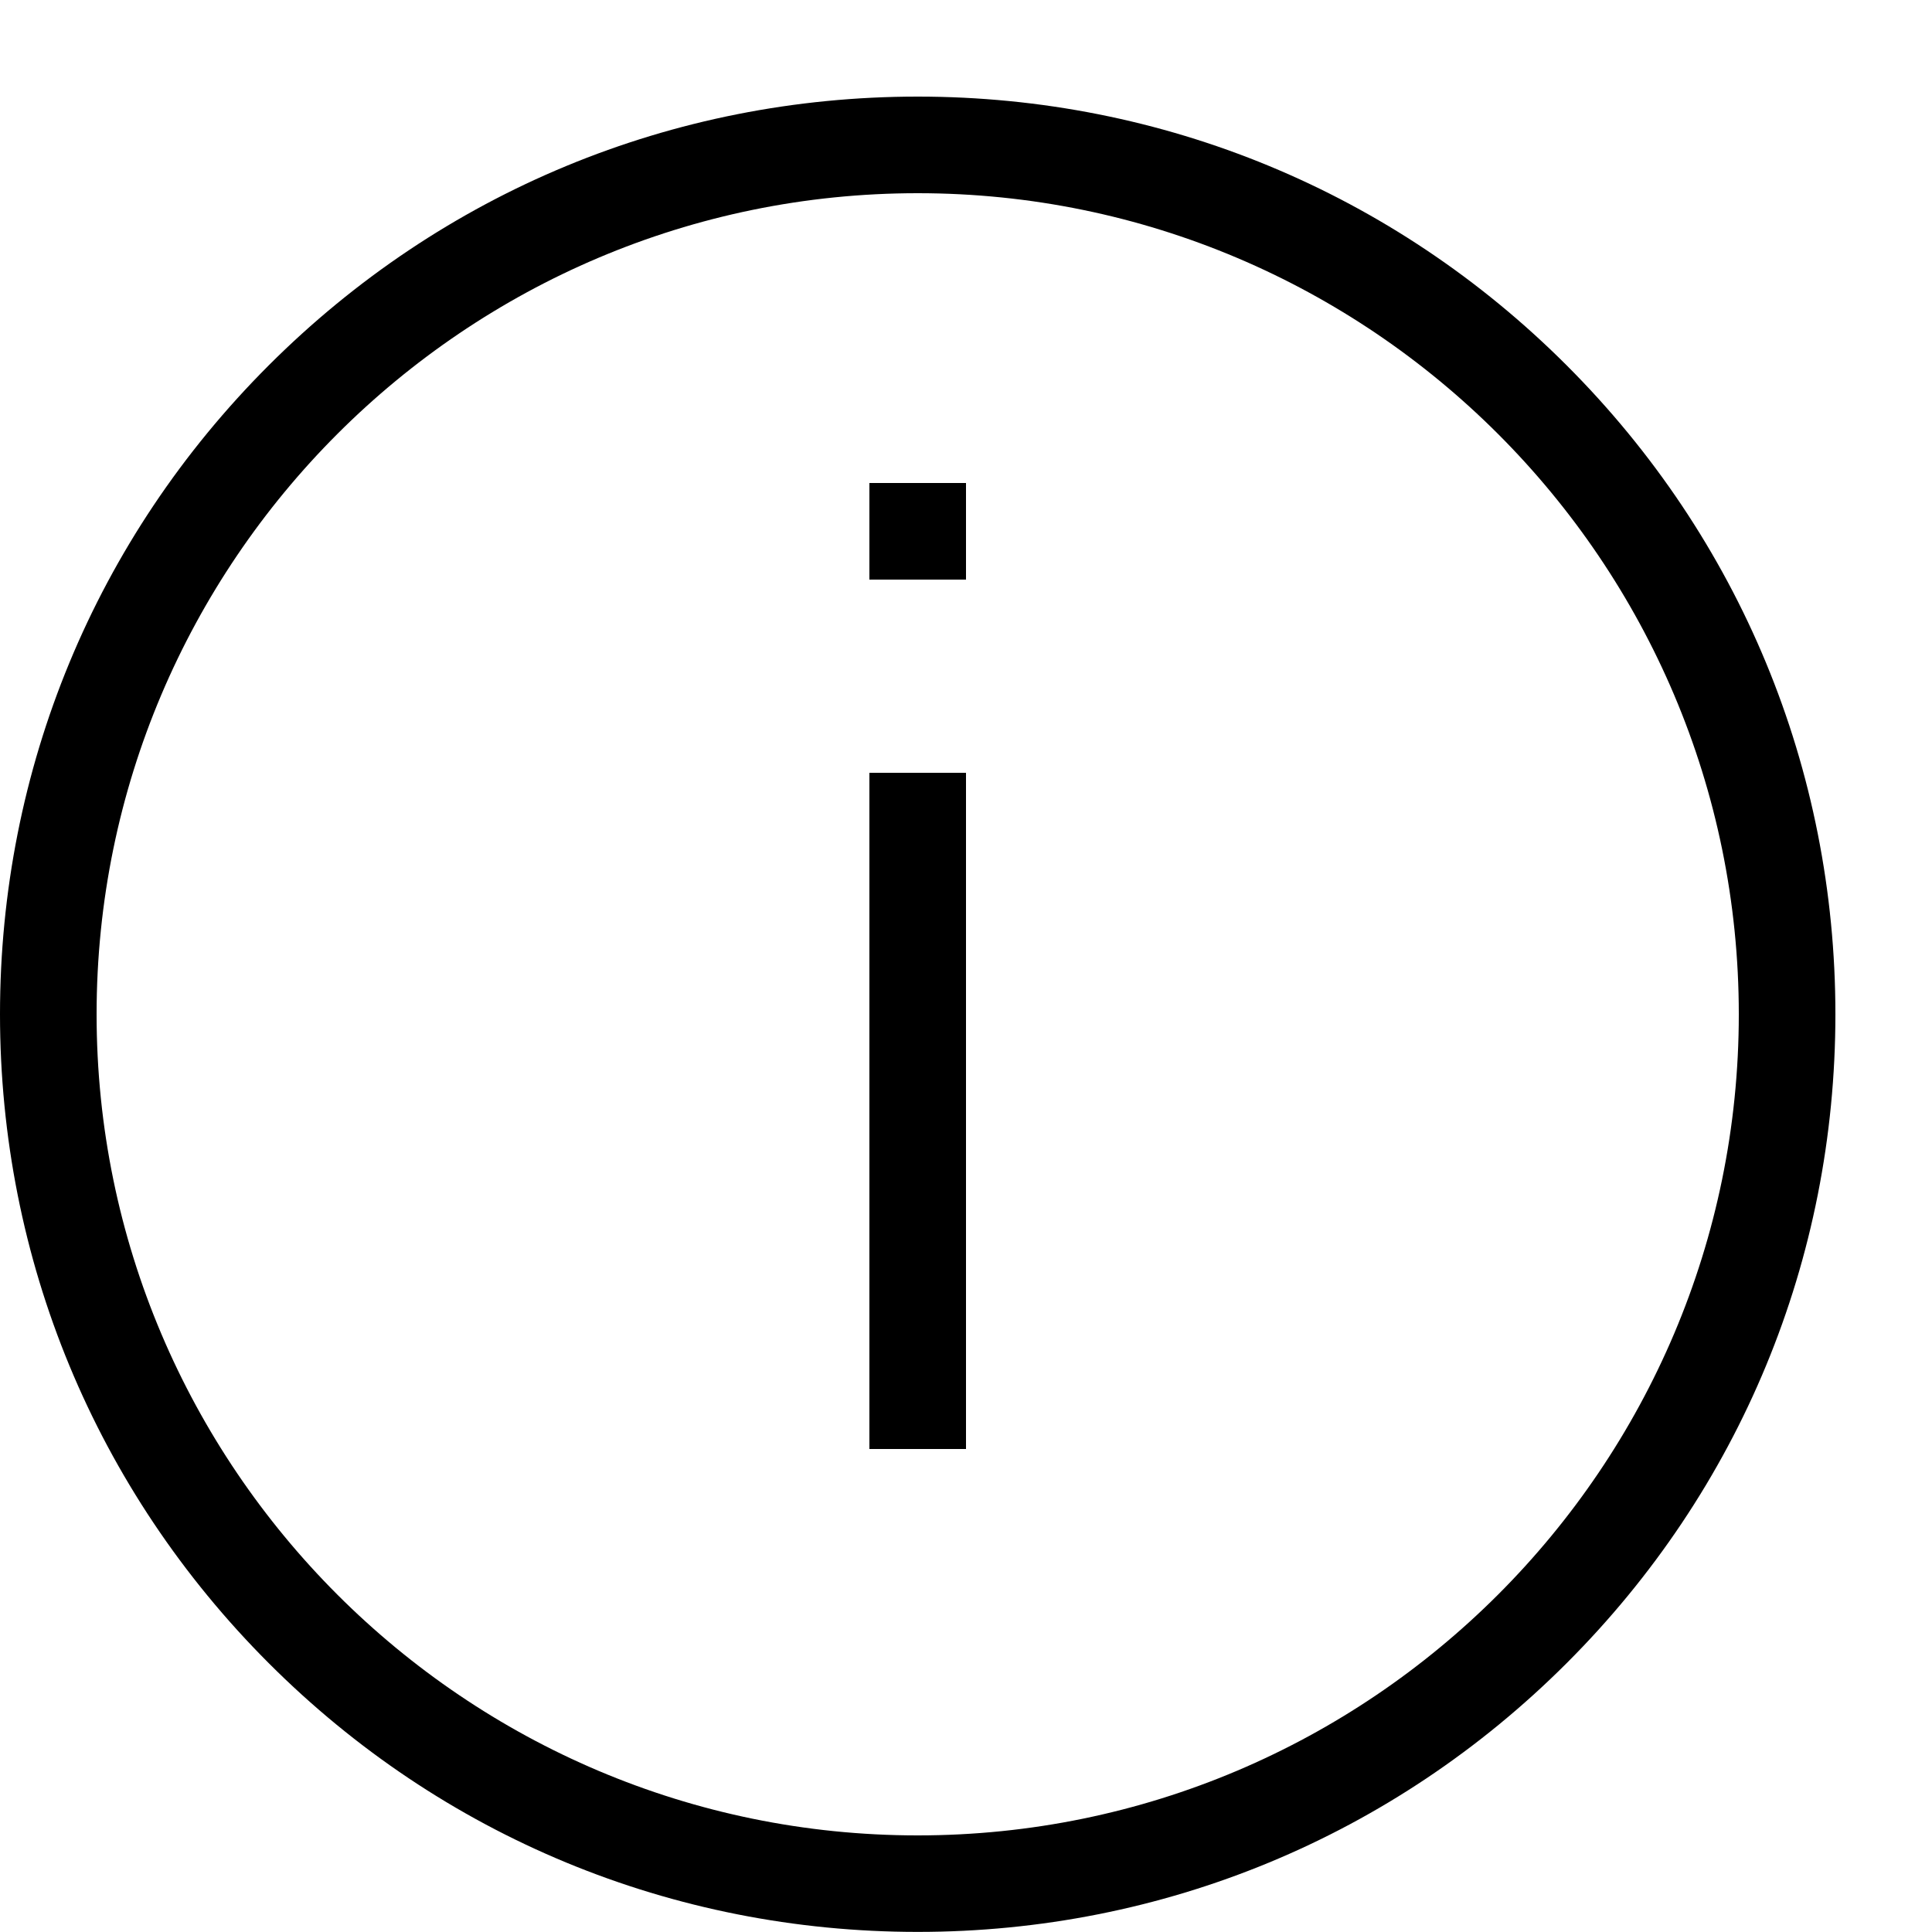
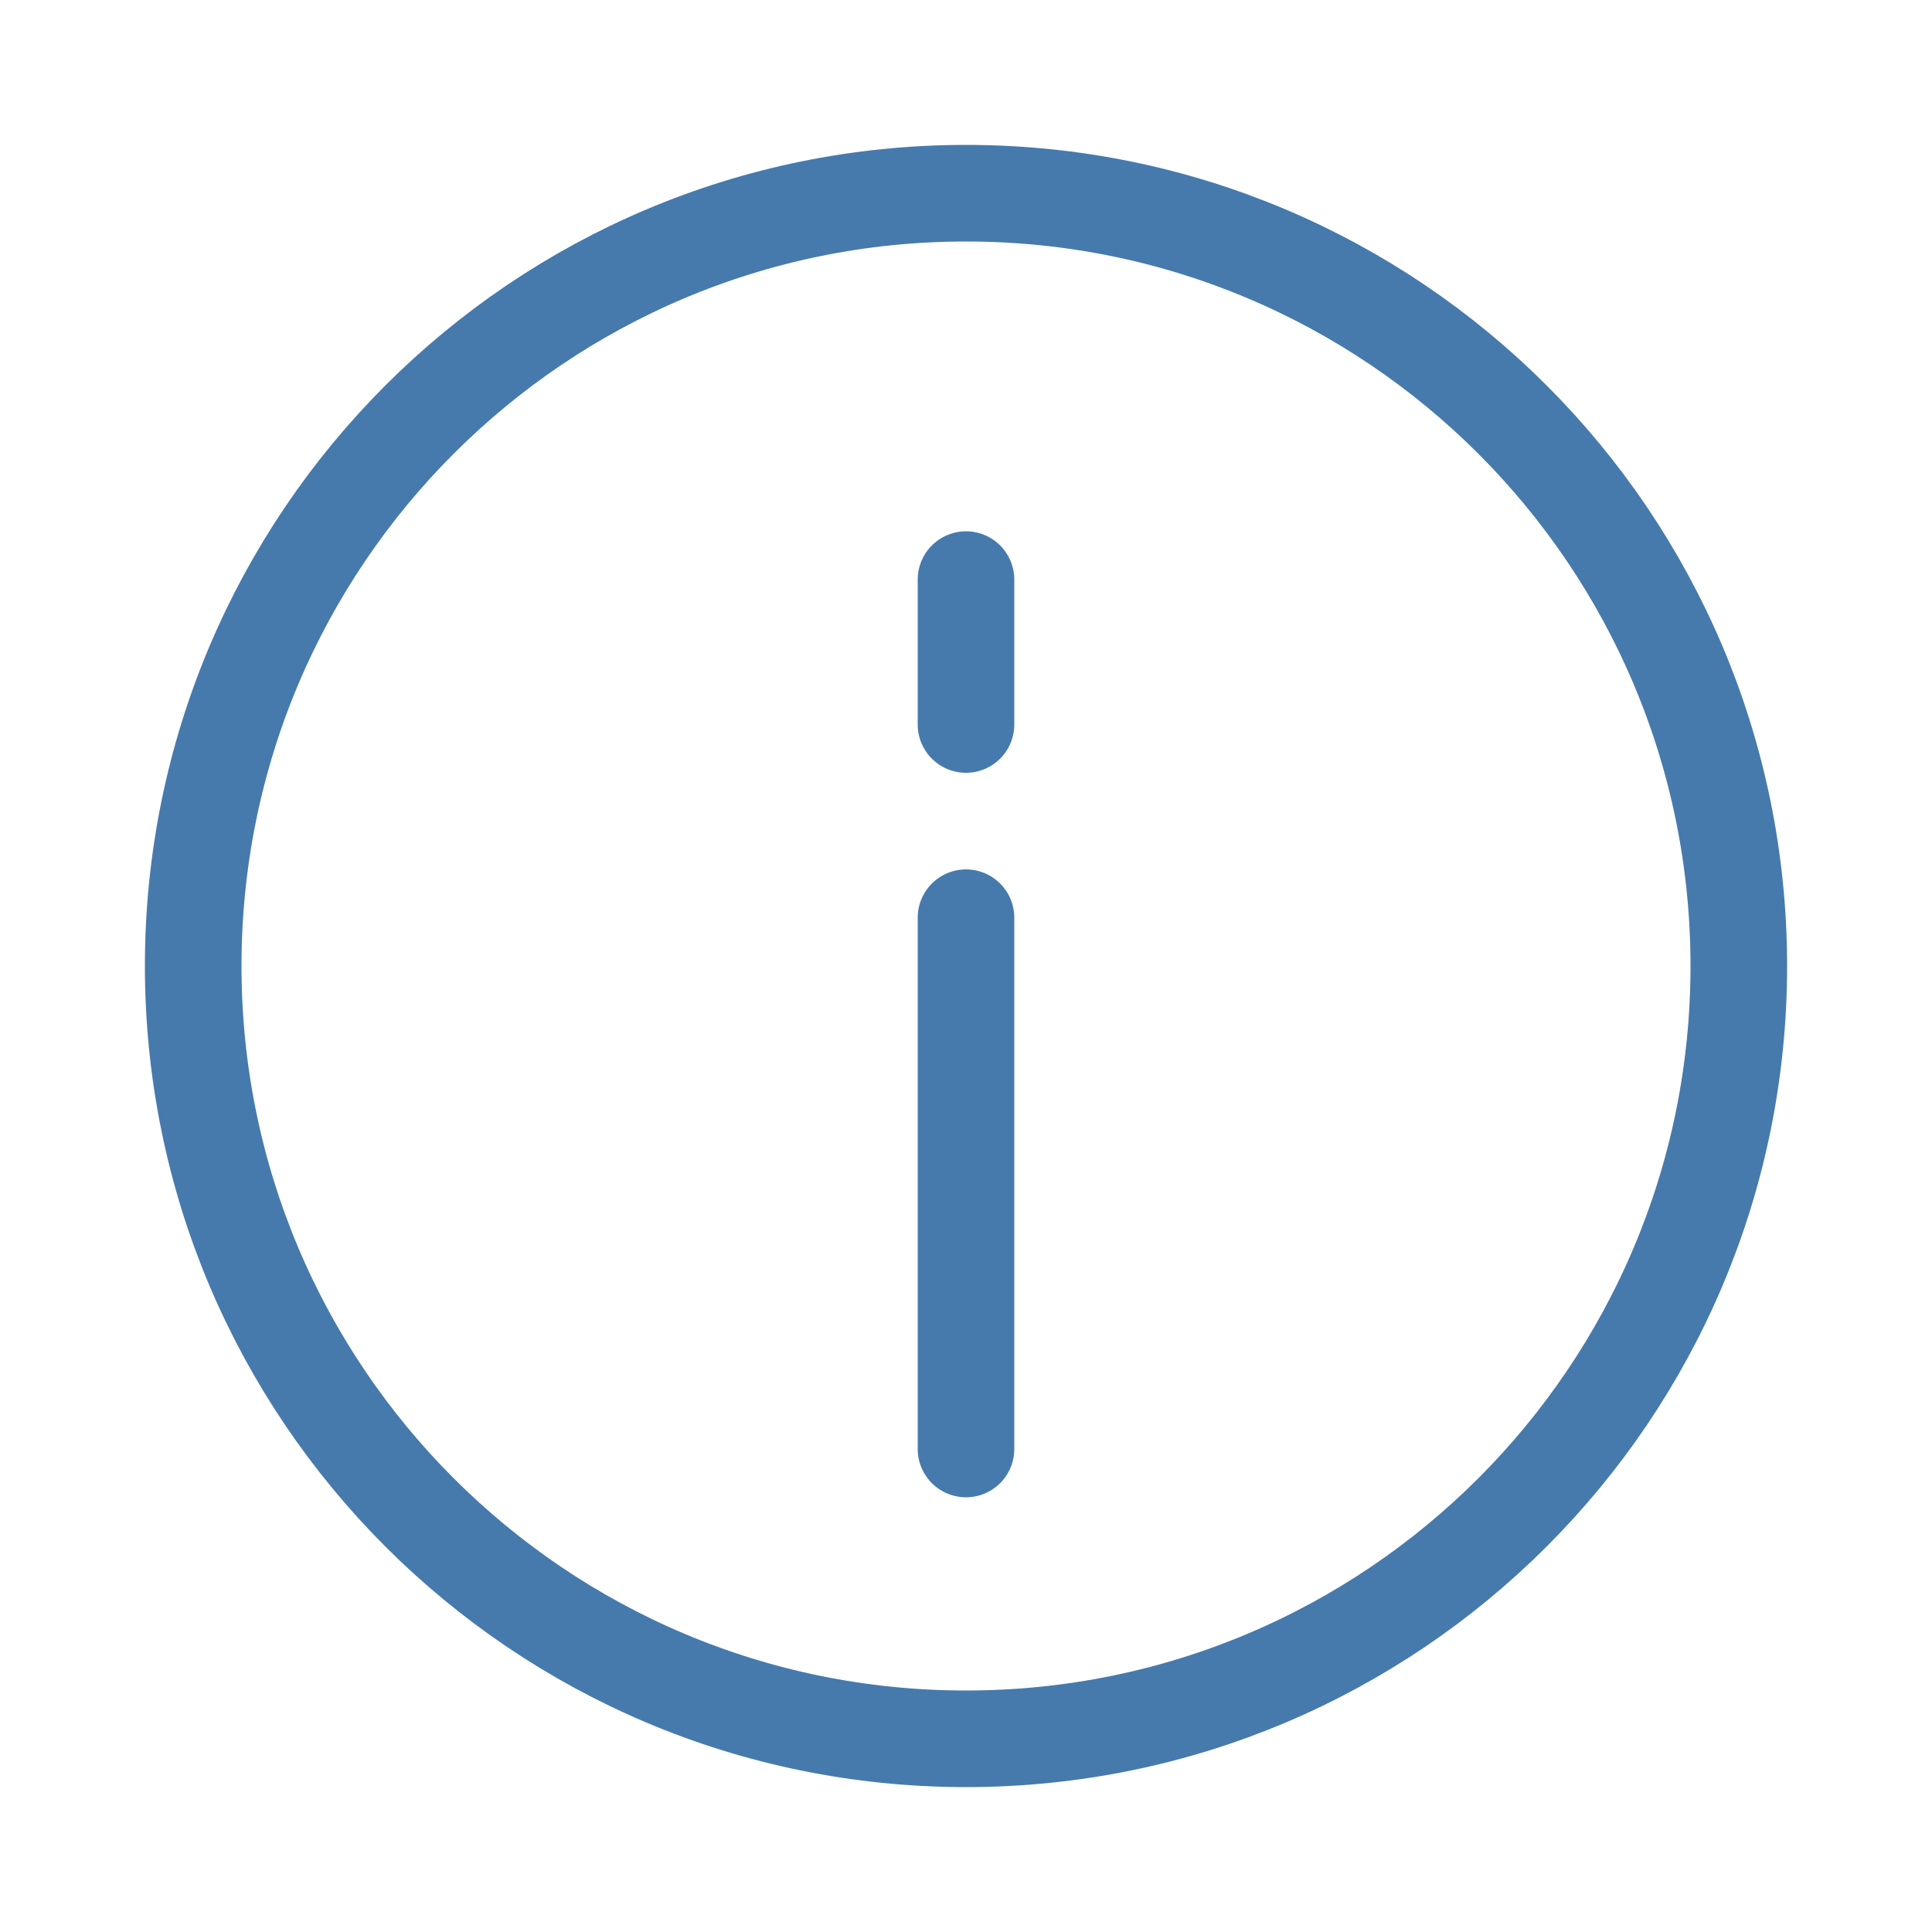
<svg xmlns="http://www.w3.org/2000/svg" version="1.1" width="20" height="20" viewBox="0 0 20 20">
-   <path fill="#000000" d="M16.218 3.782c-1.794-1.794-4.18-2.782-6.718-2.782s-4.923 0.988-6.718 2.782-2.782 4.18-2.782 6.717 0.988 4.923 2.782 6.718 4.18 2.782 6.718 2.782 4.923-0.988 6.718-2.782 2.782-4.18 2.782-6.718-0.988-4.923-2.782-6.717zM9.5 19c-4.687 0-8.5-3.813-8.5-8.5s3.813-8.5 8.5-8.5c4.687 0 8.5 3.813 8.5 8.5s-3.813 8.5-8.5 8.5z" />
-   <line x1="9.5" x2="9.5" y1="8" y2="15" style="stroke:#000000;stroke-width:1" />
-   <line x1="9.5" x2="9.5" y1="5" y2="6" style="stroke:#000000;stroke-width:1" />
+   <circle cx="10" cy="10" r="8" stroke="#467AAC" stroke-width="1" fill="transparent" />
+   <line x1="10" x2="10" y1="9.5" y2="15" stroke="#467AAC" stroke-width="1" stroke-linecap="round" />
+   <line x1="10" x2="10" y1="6" y2="7.5" stroke="#467AAC" stroke-width="1" stroke-linecap="round" />
</svg>
